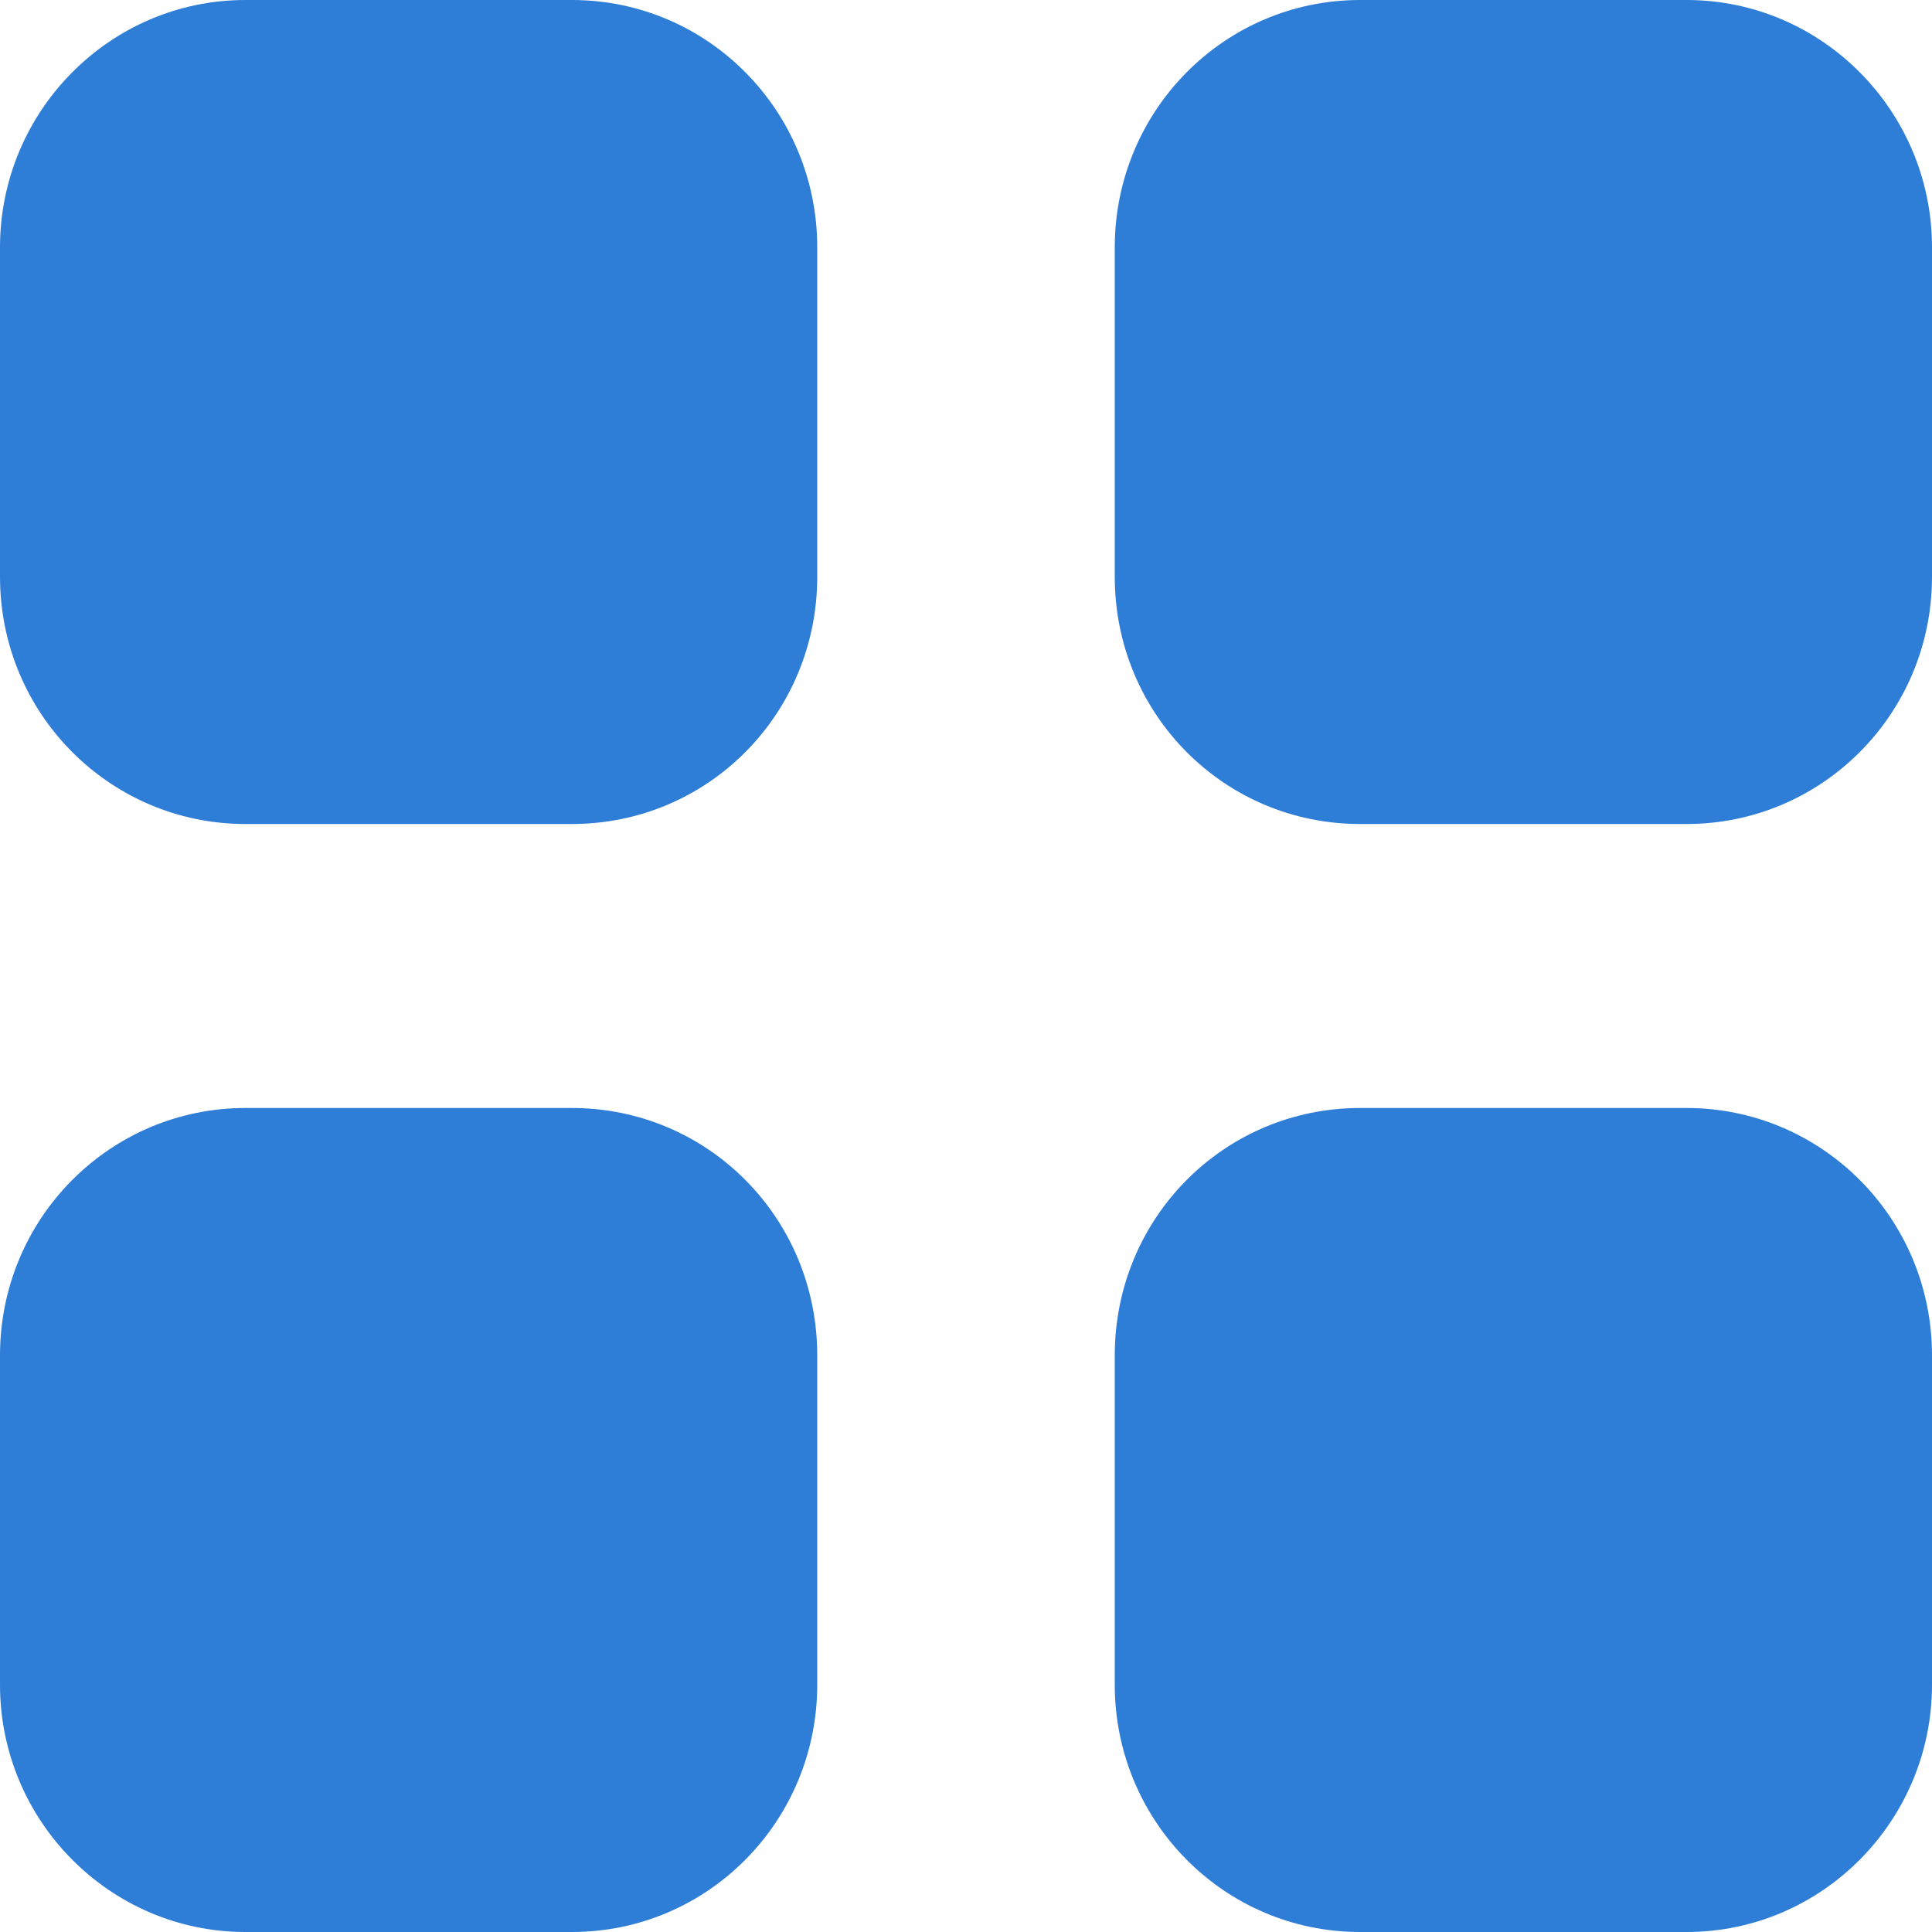
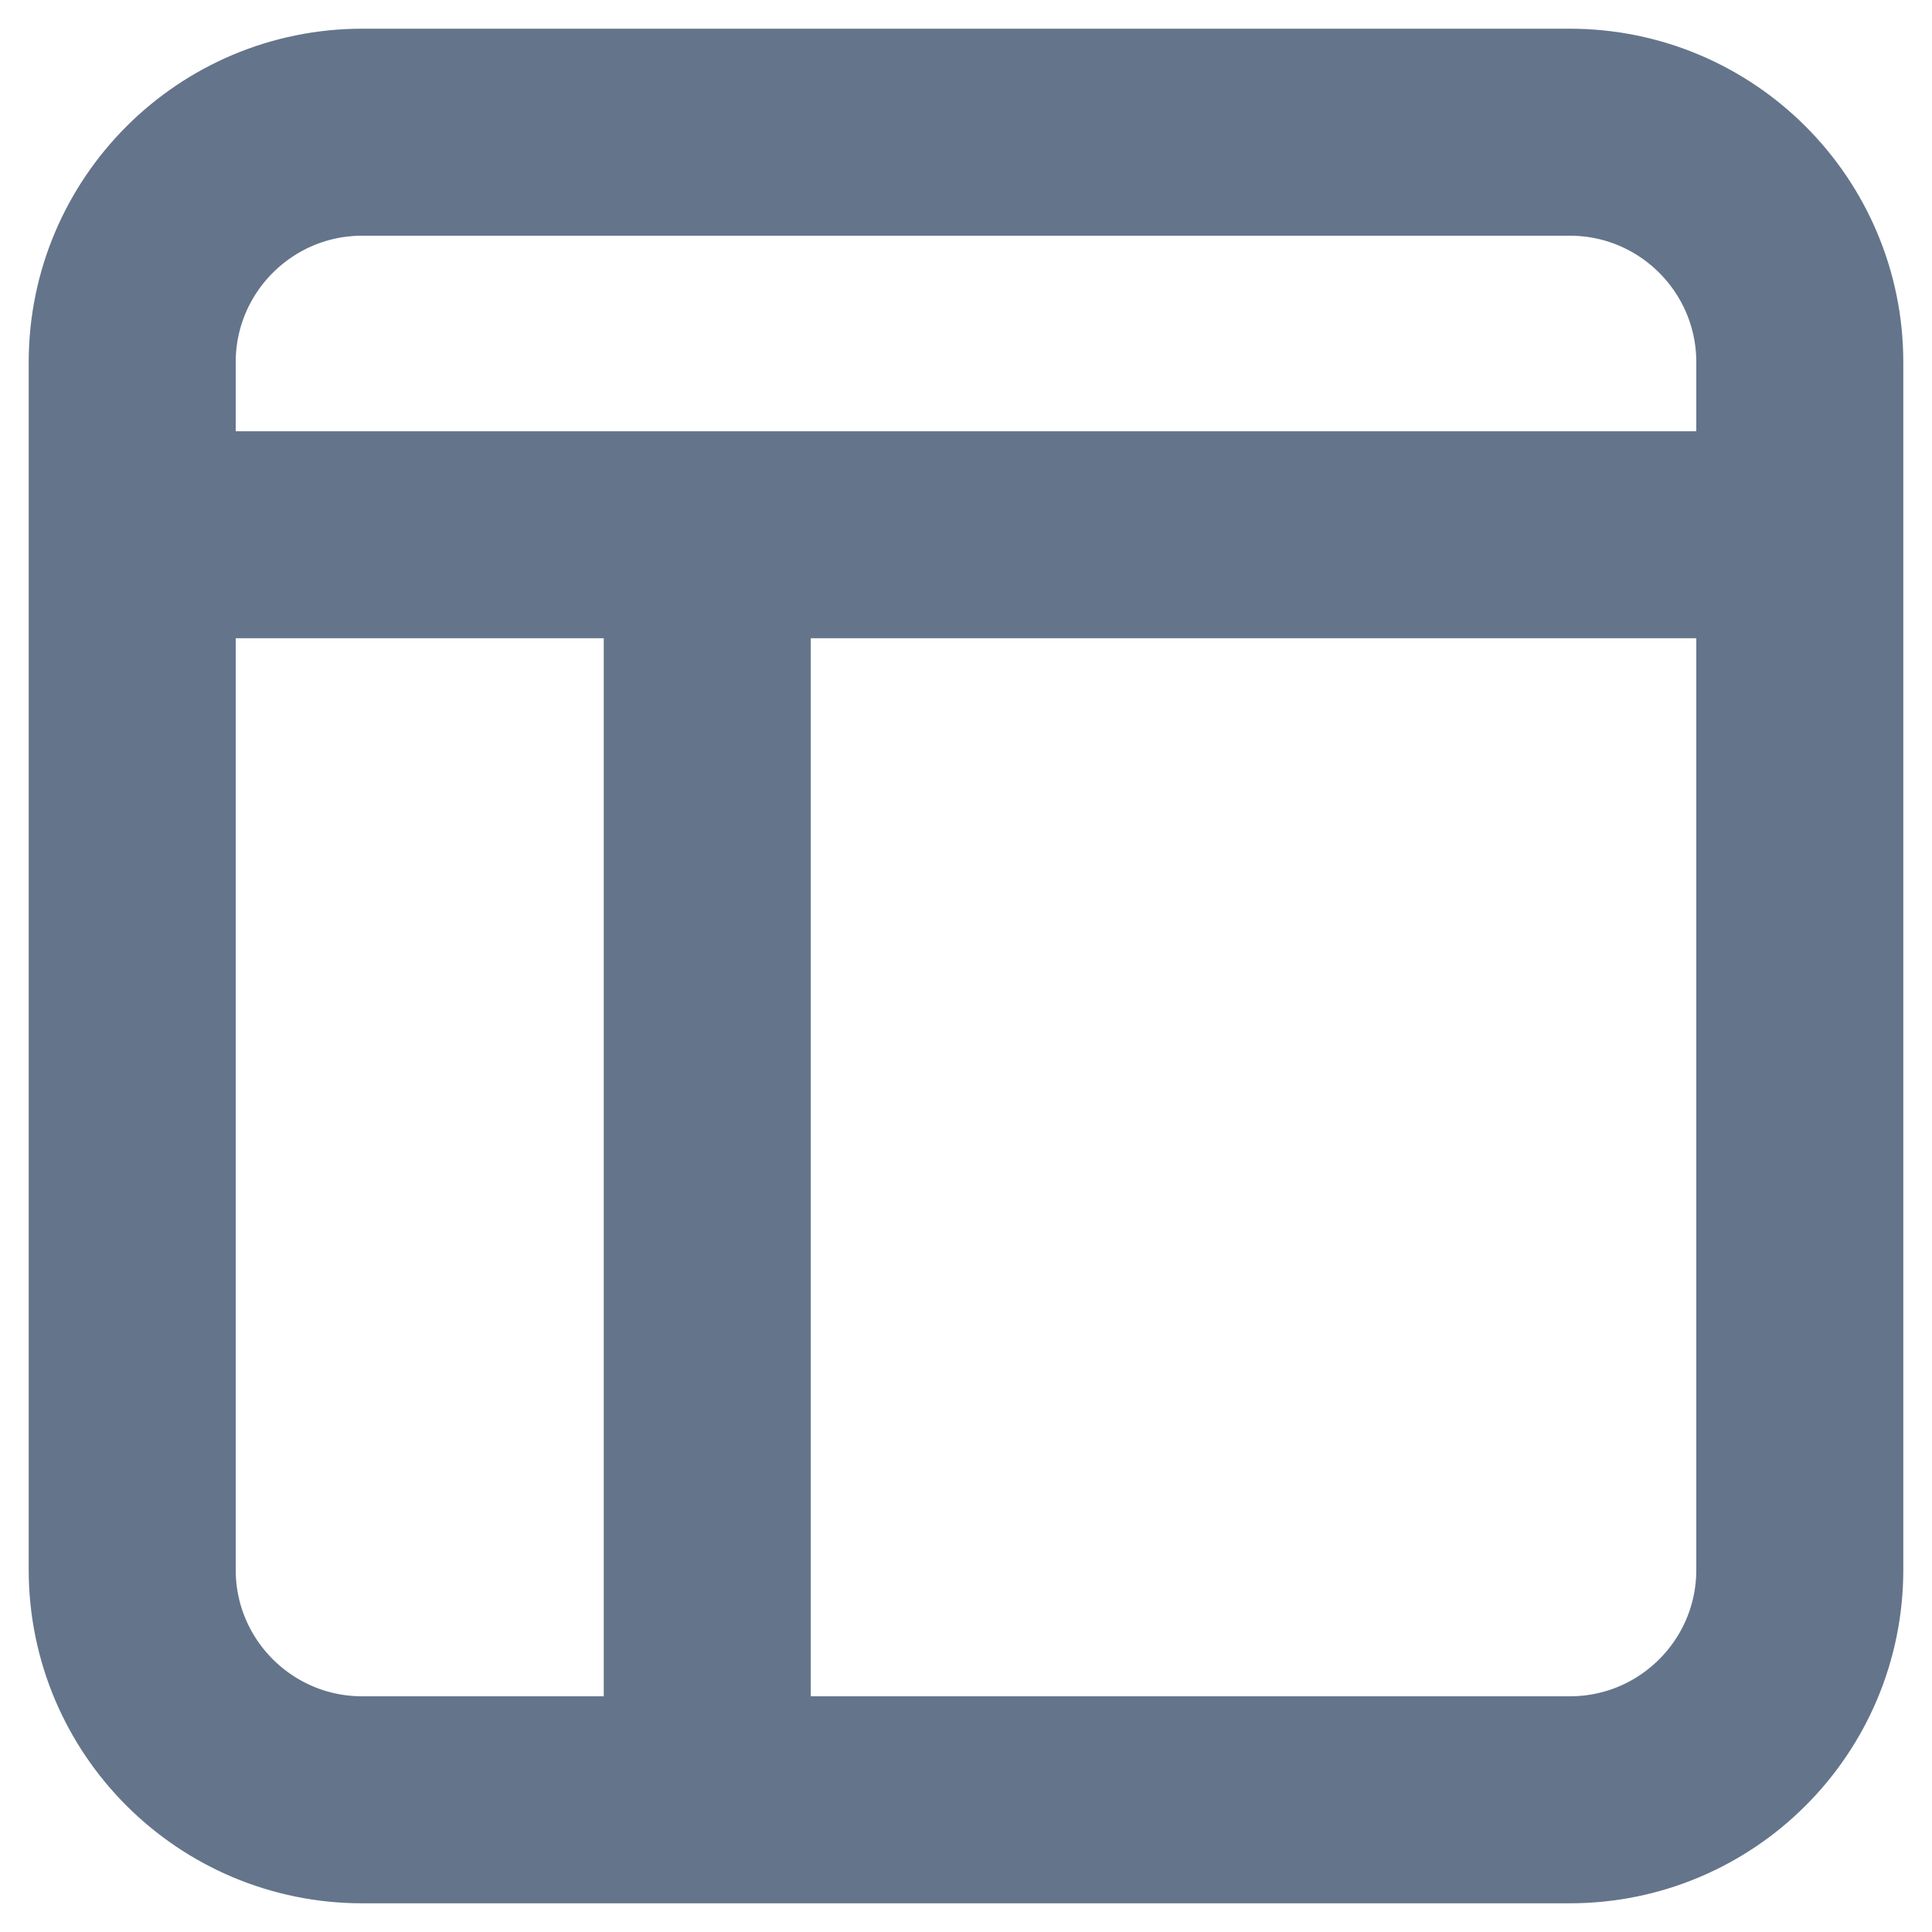
- <svg xmlns="http://www.w3.org/2000/svg" width="20" height="20" viewBox="0 0 20 20" fill="none">
-   <path d="M5.92 11.47C7.33 11.47 8.46 12.611 8.46 14.031V17.44C8.46 18.85 7.33 20 5.92 20H2.54C1.14 20 0 18.85 0 17.44V14.031C0 12.611 1.14 11.47 2.54 11.47H5.92ZM17.46 11.47C18.86 11.47 20 12.611 20 14.031V17.44C20 18.85 18.86 20 17.46 20H14.08C12.67 20 11.54 18.85 11.54 17.44V14.031C11.54 12.611 12.67 11.47 14.08 11.47H17.46ZM5.92 0C7.33 0 8.46 1.15 8.46 2.561V5.97C8.46 7.39 7.33 8.53 5.92 8.53H2.54C1.14 8.53 0 7.39 0 5.97V2.561C0 1.15 1.14 0 2.54 0H5.92ZM17.46 0C18.86 0 20 1.15 20 2.561V5.97C20 7.39 18.86 8.53 17.46 8.53H14.08C12.67 8.53 11.54 7.39 11.54 5.97V2.561C11.54 1.15 12.67 0 14.08 0H17.46Z" fill="#2E7DD7" />
+ <svg xmlns="http://www.w3.org/2000/svg" width="14" height="14" viewBox="0 0 14 14" fill="none">
+   <path d="M5.125 4.292V12.834M1.167 3.875H12.833M2.625 13.042H11.375C12.296 13.042 13.042 12.296 13.042 11.375V2.625C13.042 1.705 12.296 0.958 11.375 0.958H2.625C1.705 0.958 0.958 1.705 0.958 2.625V11.375C0.958 12.296 1.705 13.042 2.625 13.042Z" stroke="#64748B" stroke-width="1.5" stroke-linecap="round" stroke-linejoin="round" />
</svg>
